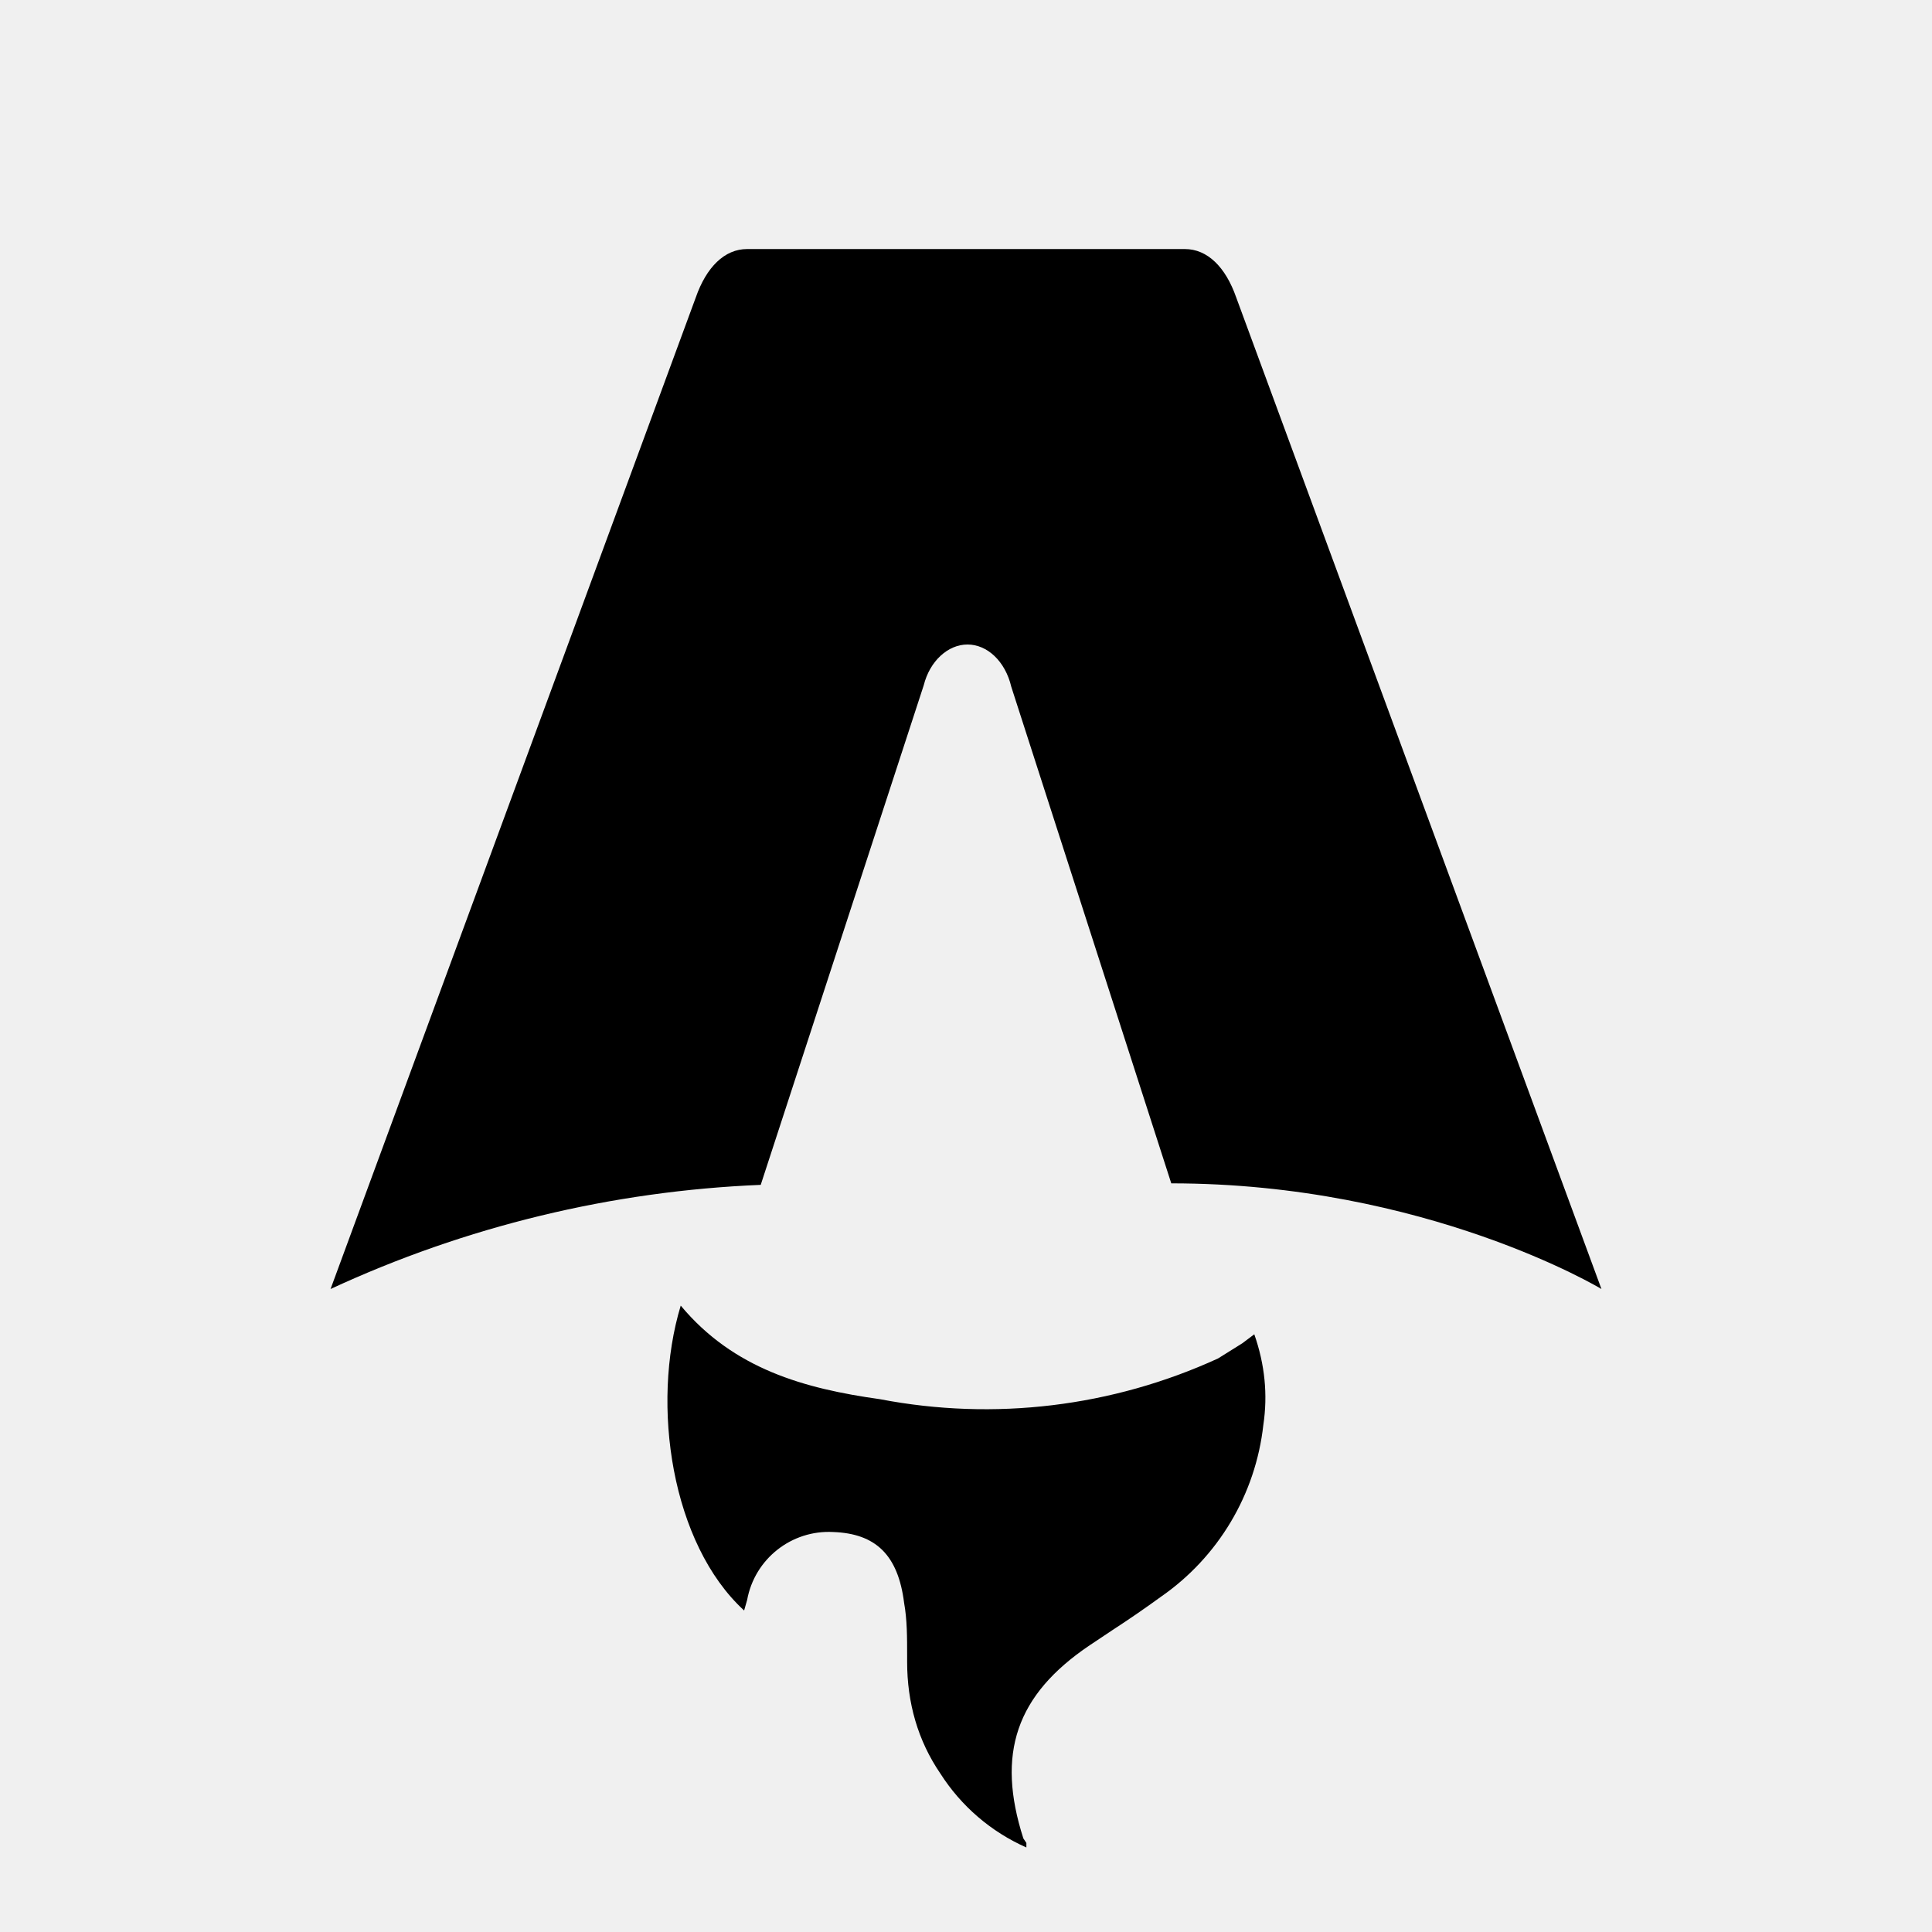
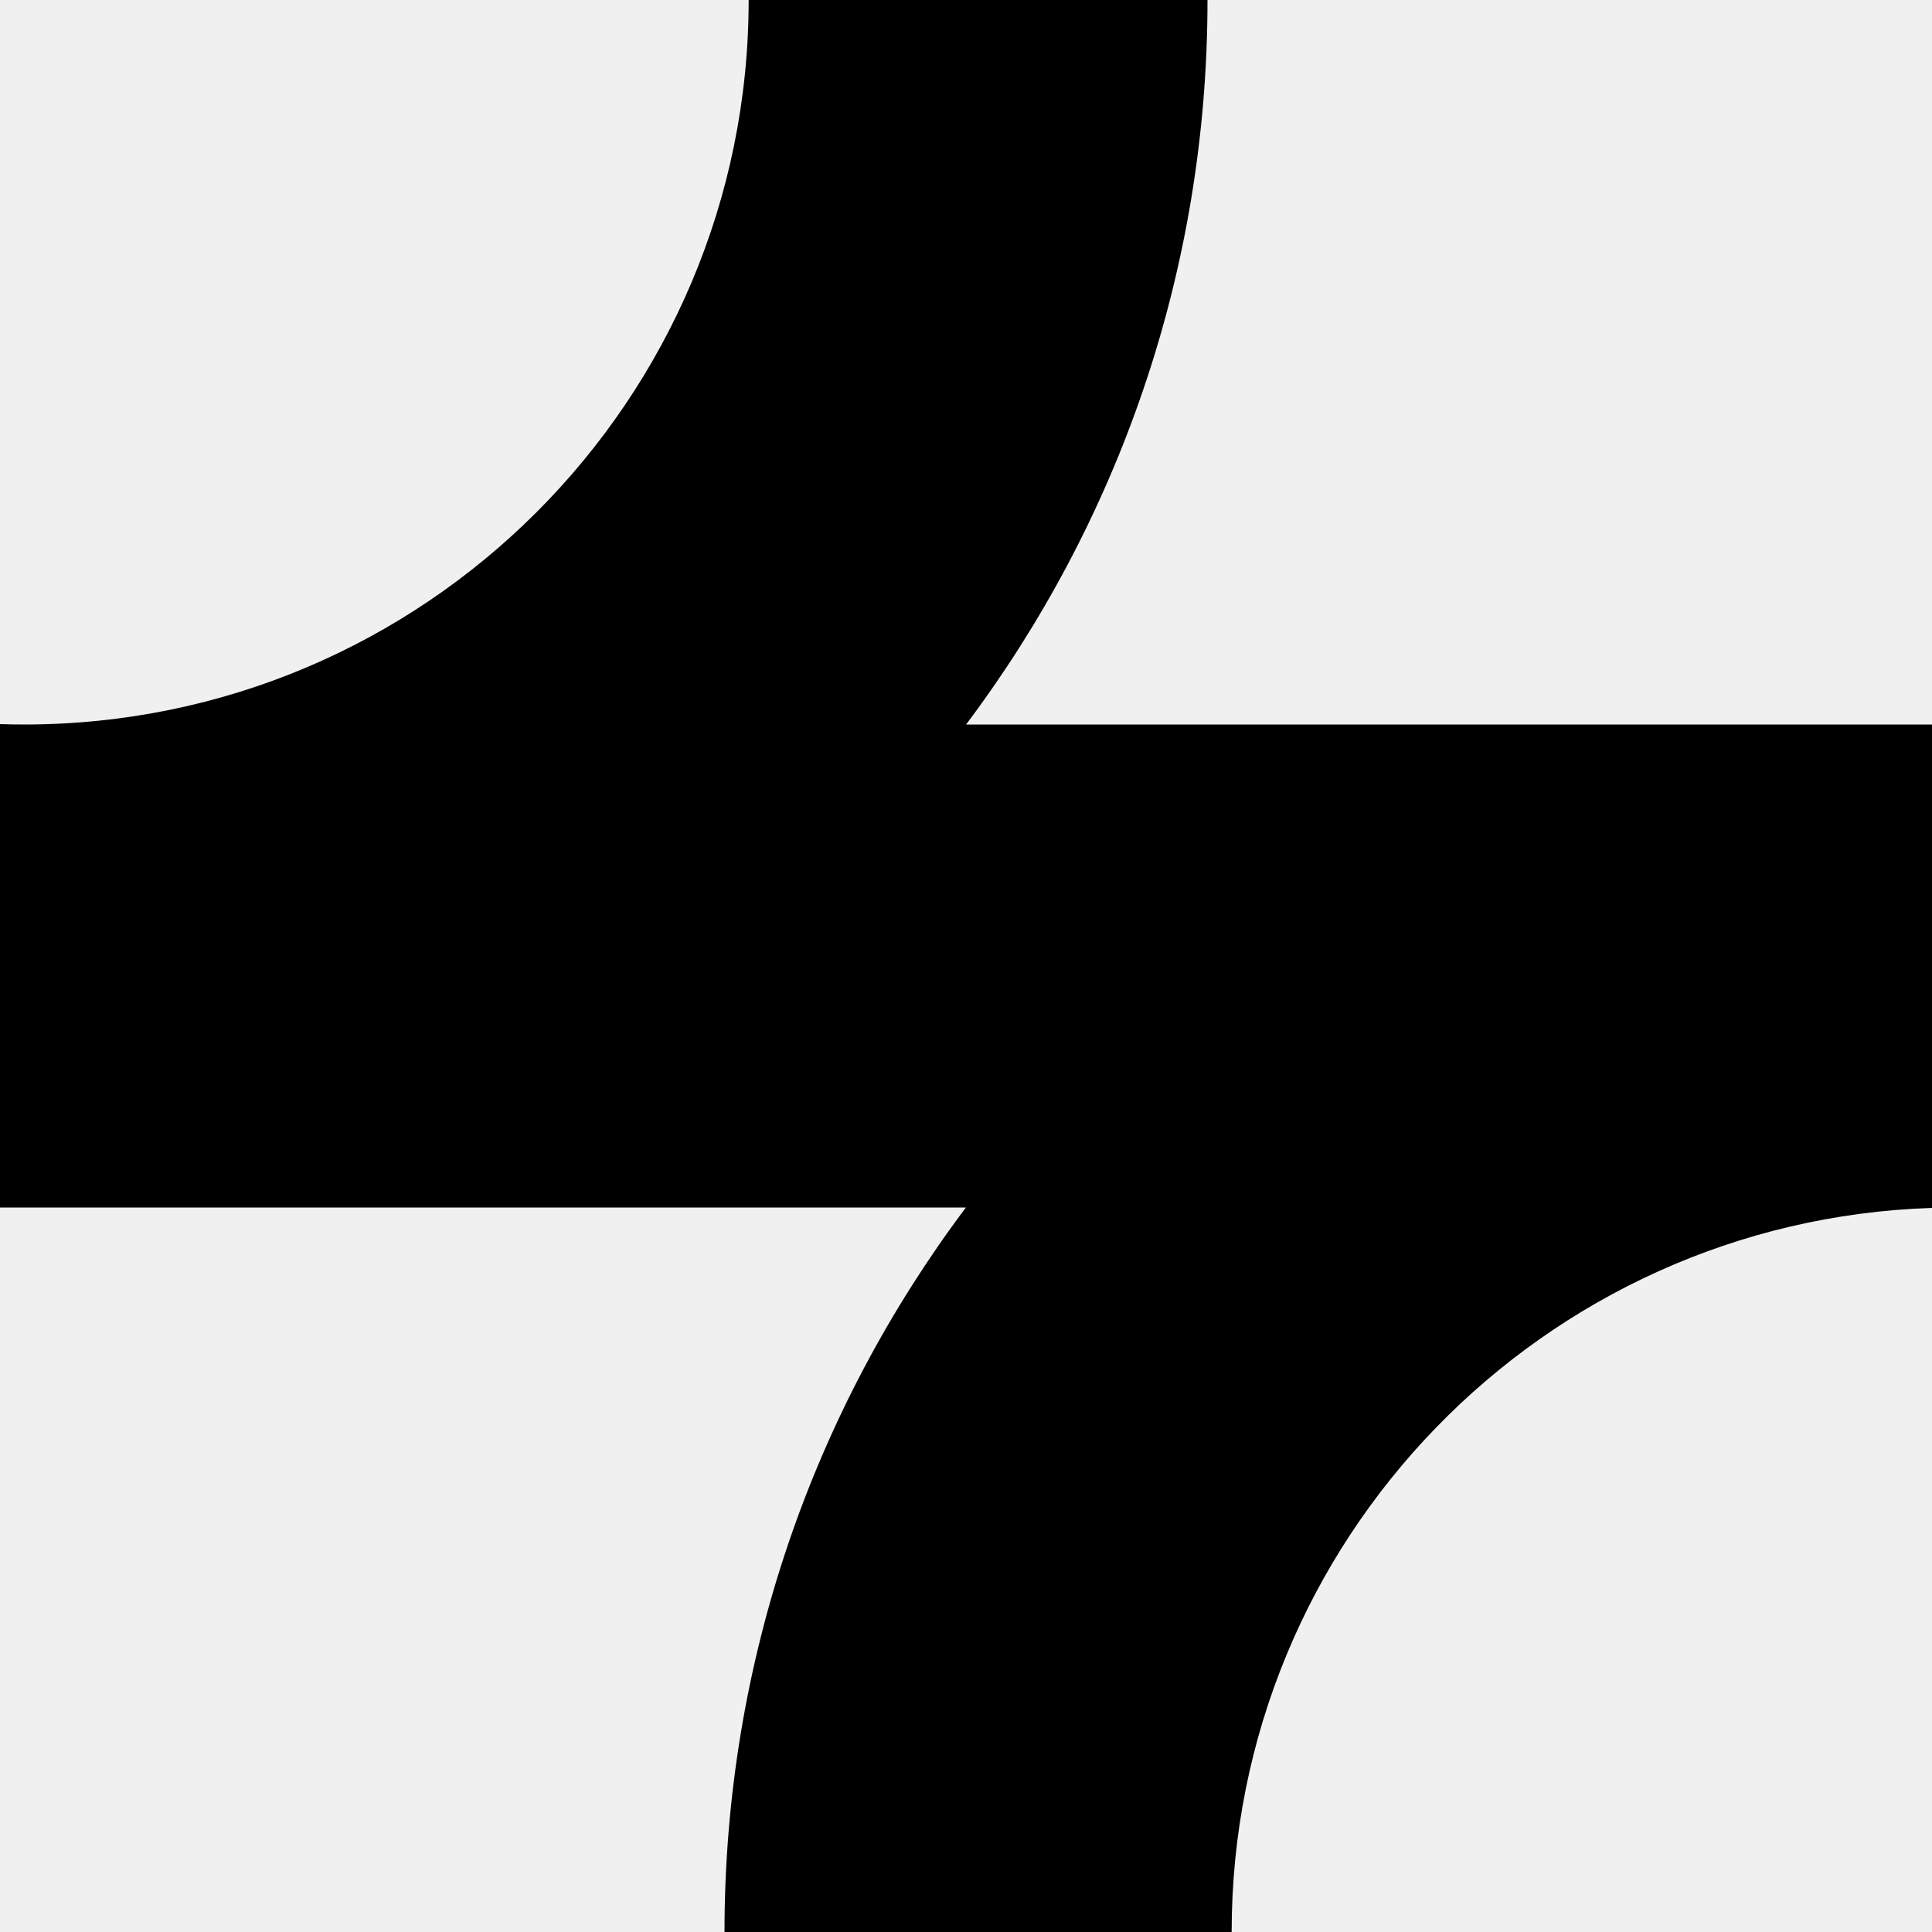
- <svg xmlns="http://www.w3.org/2000/svg" fill="none" viewBox="0 0 128 128">
-   <path d="M50.4 78.5a75.1 75.1 0 0 0-28.5 6.9l24.2-65.7c.7-2 1.9-3.2 3.4-3.2h29c1.5 0 2.7 1.2 3.4 3.2l24.2 65.7s-11.6-7-28.5-7L67 45.5c-.4-1.7-1.6-2.8-2.9-2.8-1.3 0-2.5 1.1-2.9 2.7L50.4 78.5Zm-1.1 28.2Zm-4.2-20.2c-2 6.6-.6 15.8 4.2 20.2a17.5 17.5 0 0 1 .2-.7 5.5 5.5 0 0 1 5.7-4.5c2.8.1 4.3 1.5 4.7 4.7.2 1.1.2 2.3.2 3.5v.4c0 2.7.7 5.2 2.2 7.4a13 13 0 0 0 5.7 4.9v-.3l-.2-.3c-1.8-5.6-.5-9.5 4.4-12.8l1.5-1a73 73 0 0 0 3.2-2.2 16 16 0 0 0 6.8-11.4c.3-2 .1-4-.6-6l-.8.6-1.6 1a37 37 0 0 1-22.4 2.7c-5-.7-9.7-2-13.2-6.2Z" />
+ <svg xmlns="http://www.w3.org/2000/svg" width="800" height="800" viewBox="0 0 800 800" fill="none">
+   <path fill-rule="evenodd" clip-rule="evenodd" d="M500 0C500 112.561 462.806 216.434 400.037 300H800V500V500.164C638.944 505.438 510 637.661 510 800H300C300 687.439 337.194 583.566 399.963 500H0V300V299.836C3.32 299.945 6.654 300 10 300C175.685 300 310 165.685 310 0H500Z" />
  <style>
        path { fill: #000; }
        @media (prefers-color-scheme: dark) {
-             path { fill: #FFF; }
+         path { fill: #FFF; }
        }
    </style>
</svg>
